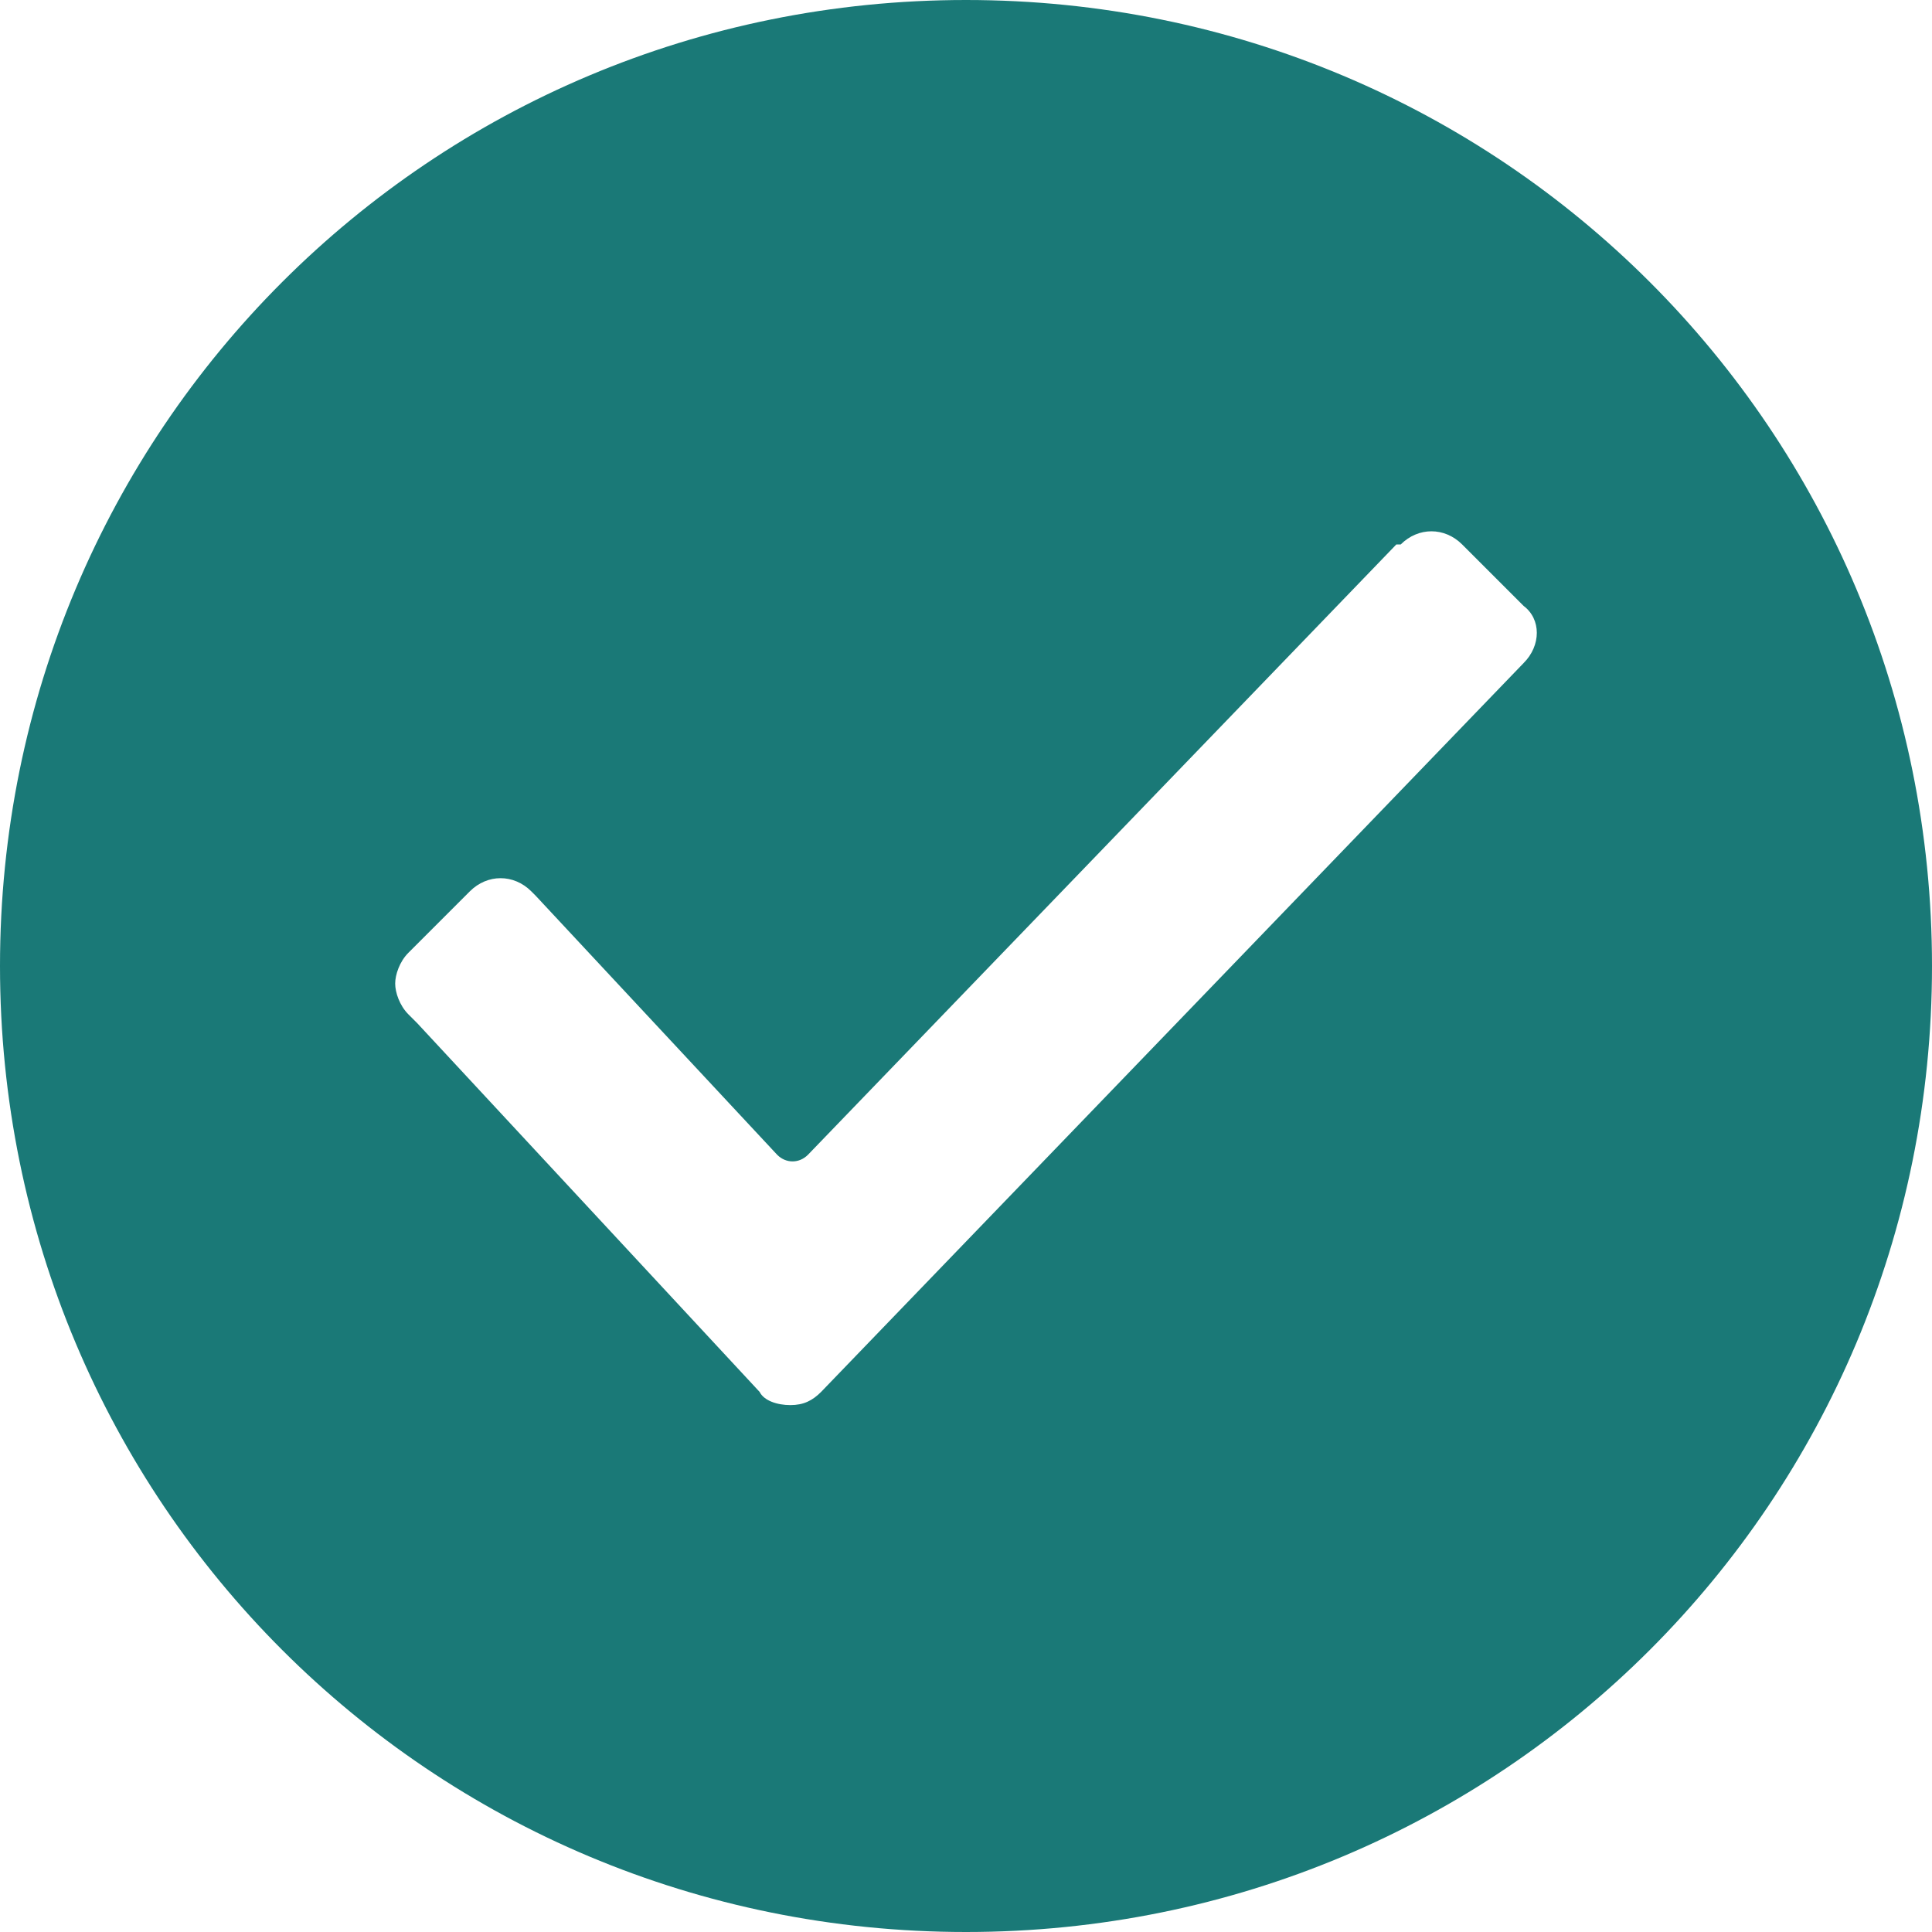
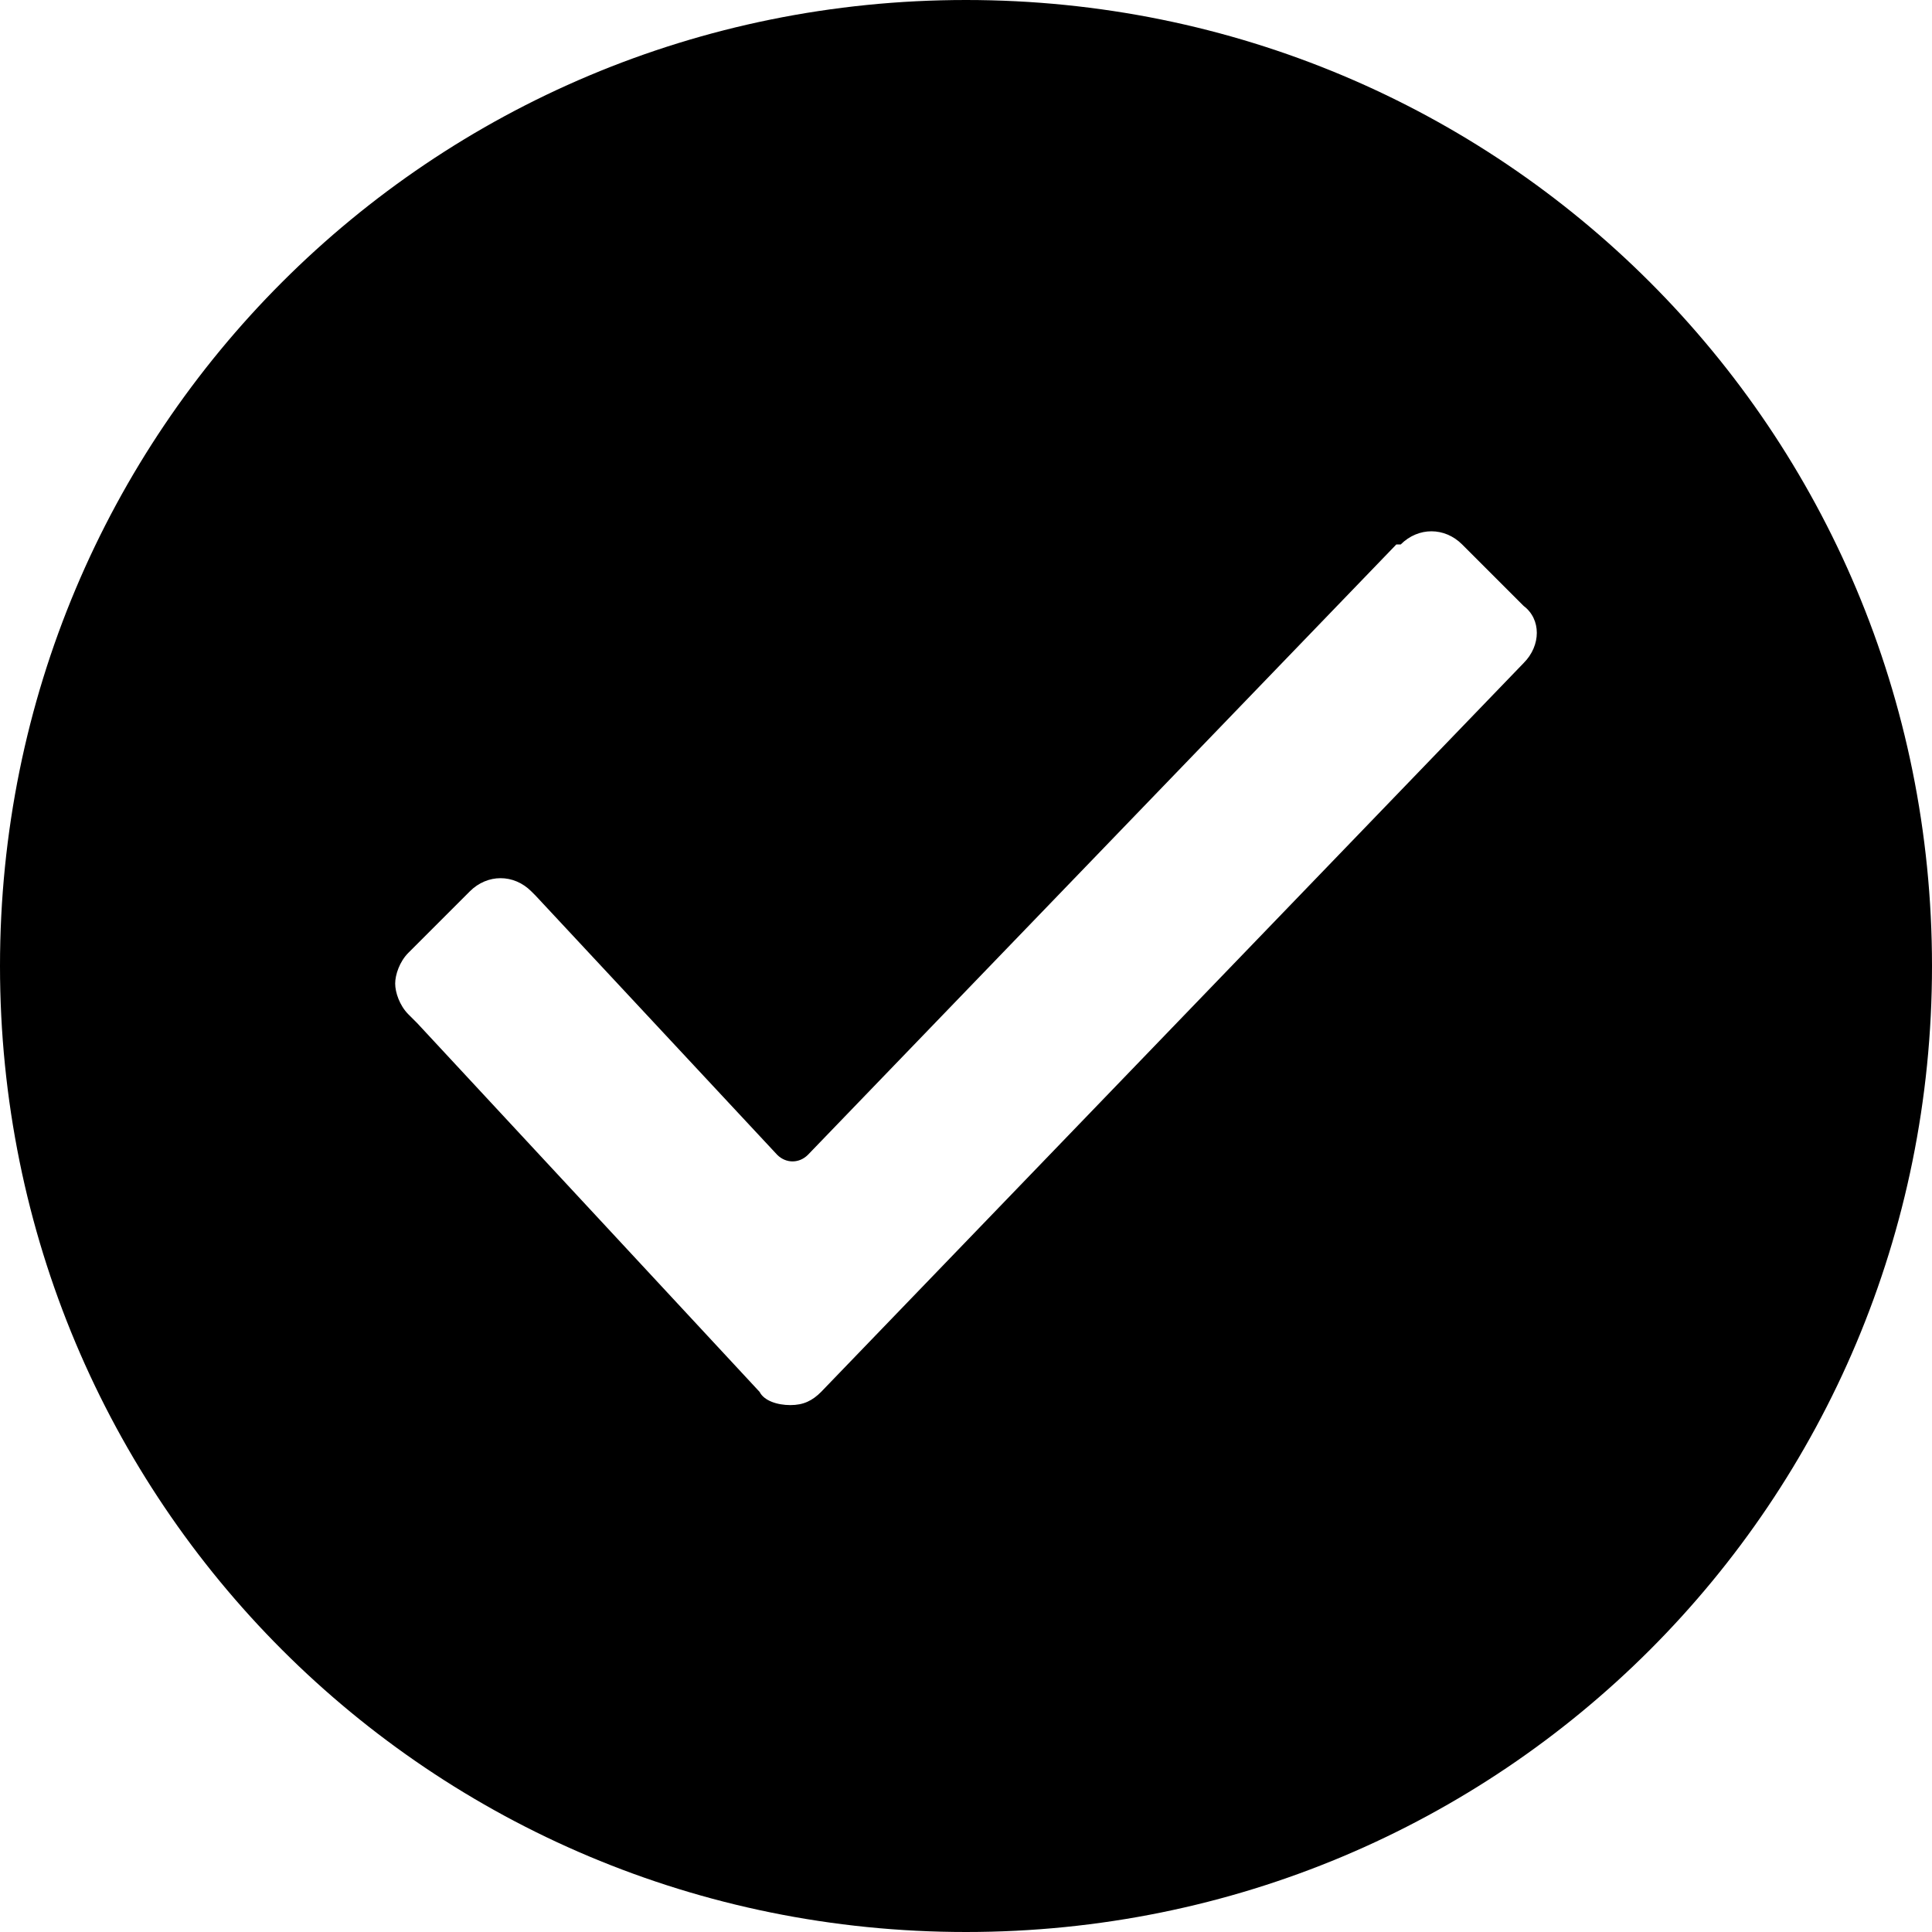
<svg xmlns="http://www.w3.org/2000/svg" version="1.1" viewBox="0 0 44 44" enable-background="new 0 0 44 44" width="32px" height="32px" class="">
  <g>
-     <path d="m22,0c-12.2,0-22,9.8-22,22s9.8,22 22,22 22-9.8 22-22-9.8-22-22-22zm12.7,15.1l0,0-16,16.6c-0.2,0.2-0.4,0.3-0.7,0.3-0.3,0-0.6-0.1-0.7-0.3l-7.8-8.4-.2-.2c-0.2-0.2-0.3-0.5-0.3-0.7s0.1-0.5 0.3-0.7l1.4-1.4c0.4-0.4 1-0.4 1.4,0l.1,.1 5.5,5.9c0.2,0.2 0.5,0.2 0.7,0l13.4-13.9h0.1c0.4-0.4 1-0.4 1.4,0l1.4,1.4c0.4,0.3 0.4,0.9 0,1.3z" data-original="#000000" class="active-path" data-old_color="#1a7977" fill="#1a7977" />
+     <path d="m22,0c-12.2,0-22,9.8-22,22s9.8,22 22,22 22-9.8 22-22-9.8-22-22-22zm12.7,15.1l0,0-16,16.6c-0.2,0.2-0.4,0.3-0.7,0.3-0.3,0-0.6-0.1-0.7-0.3l-7.8-8.4-.2-.2c-0.2-0.2-0.3-0.5-0.3-0.7s0.1-0.5 0.3-0.7l1.4-1.4c0.4-0.4 1-0.4 1.4,0l.1,.1 5.5,5.9c0.2,0.2 0.5,0.2 0.7,0l13.4-13.9h0.1c0.4-0.4 1-0.4 1.4,0l1.4,1.4c0.4,0.3 0.4,0.9 0,1.3z" data-original="#000000" class="active-path" data-old_color="#1a7977" />
  </g>
</svg>
